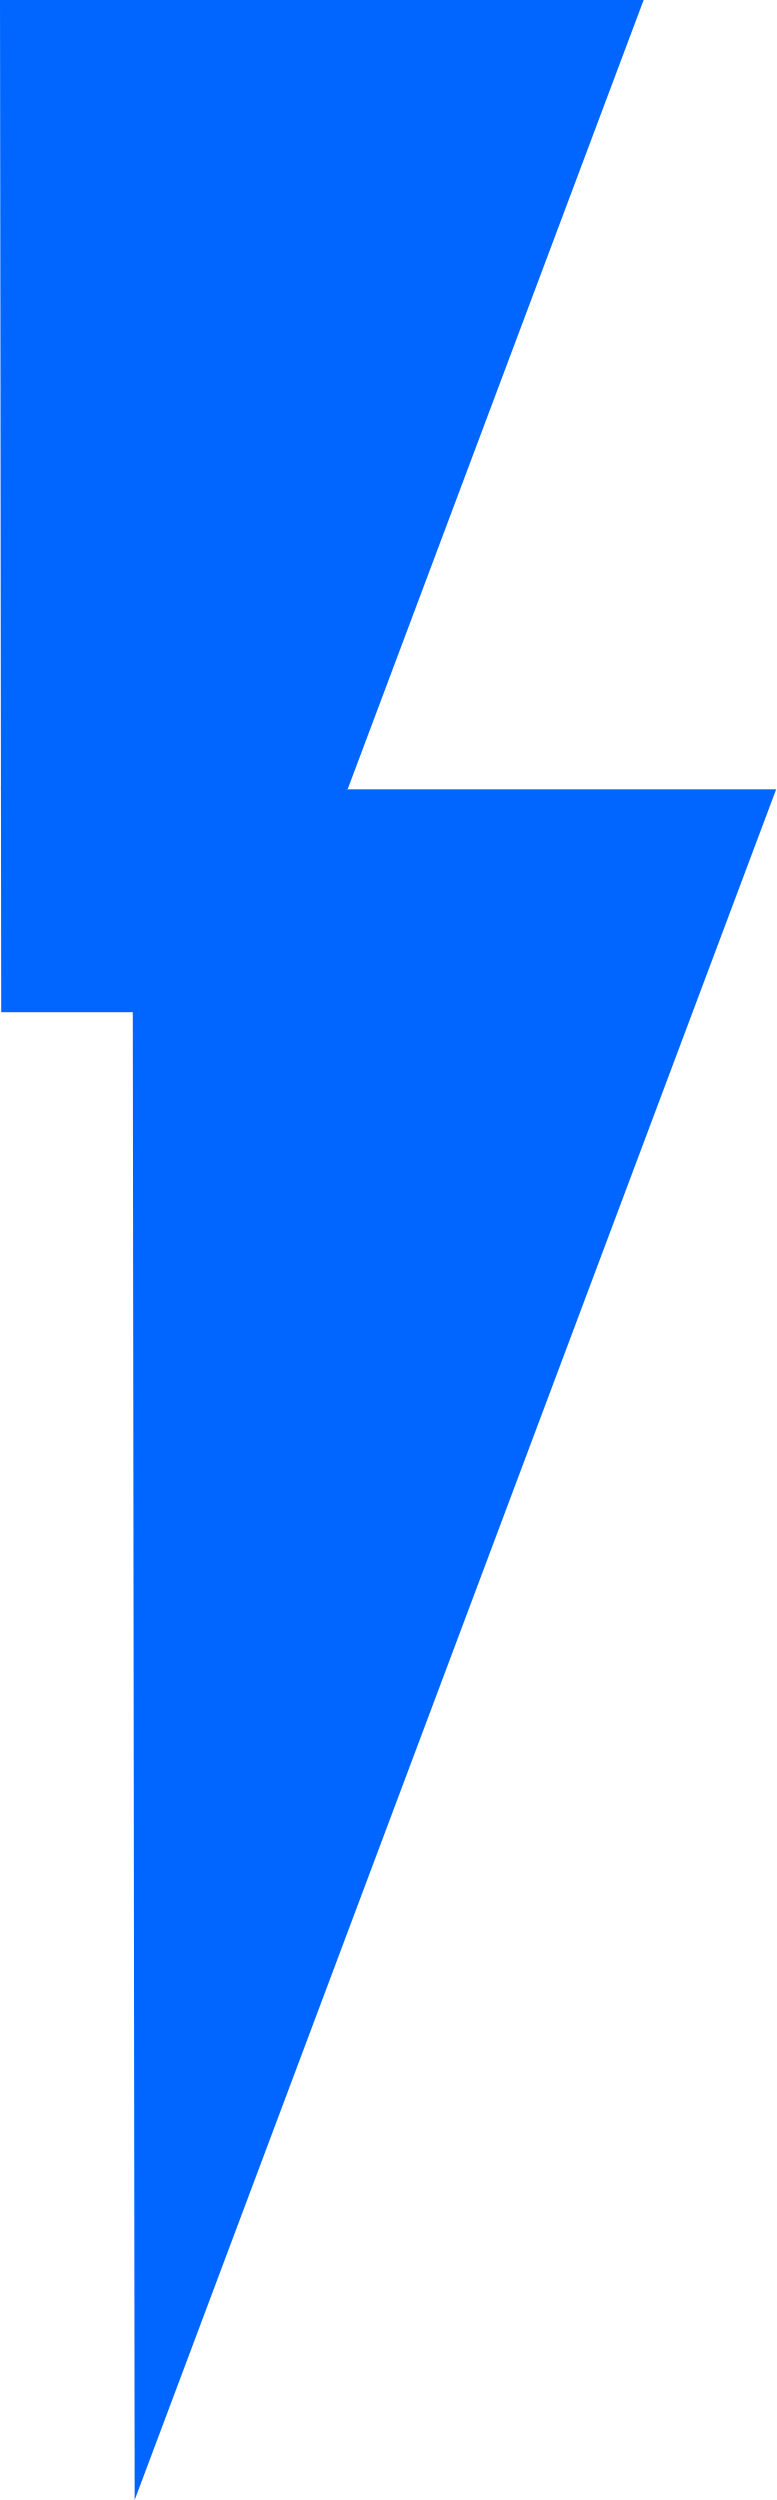
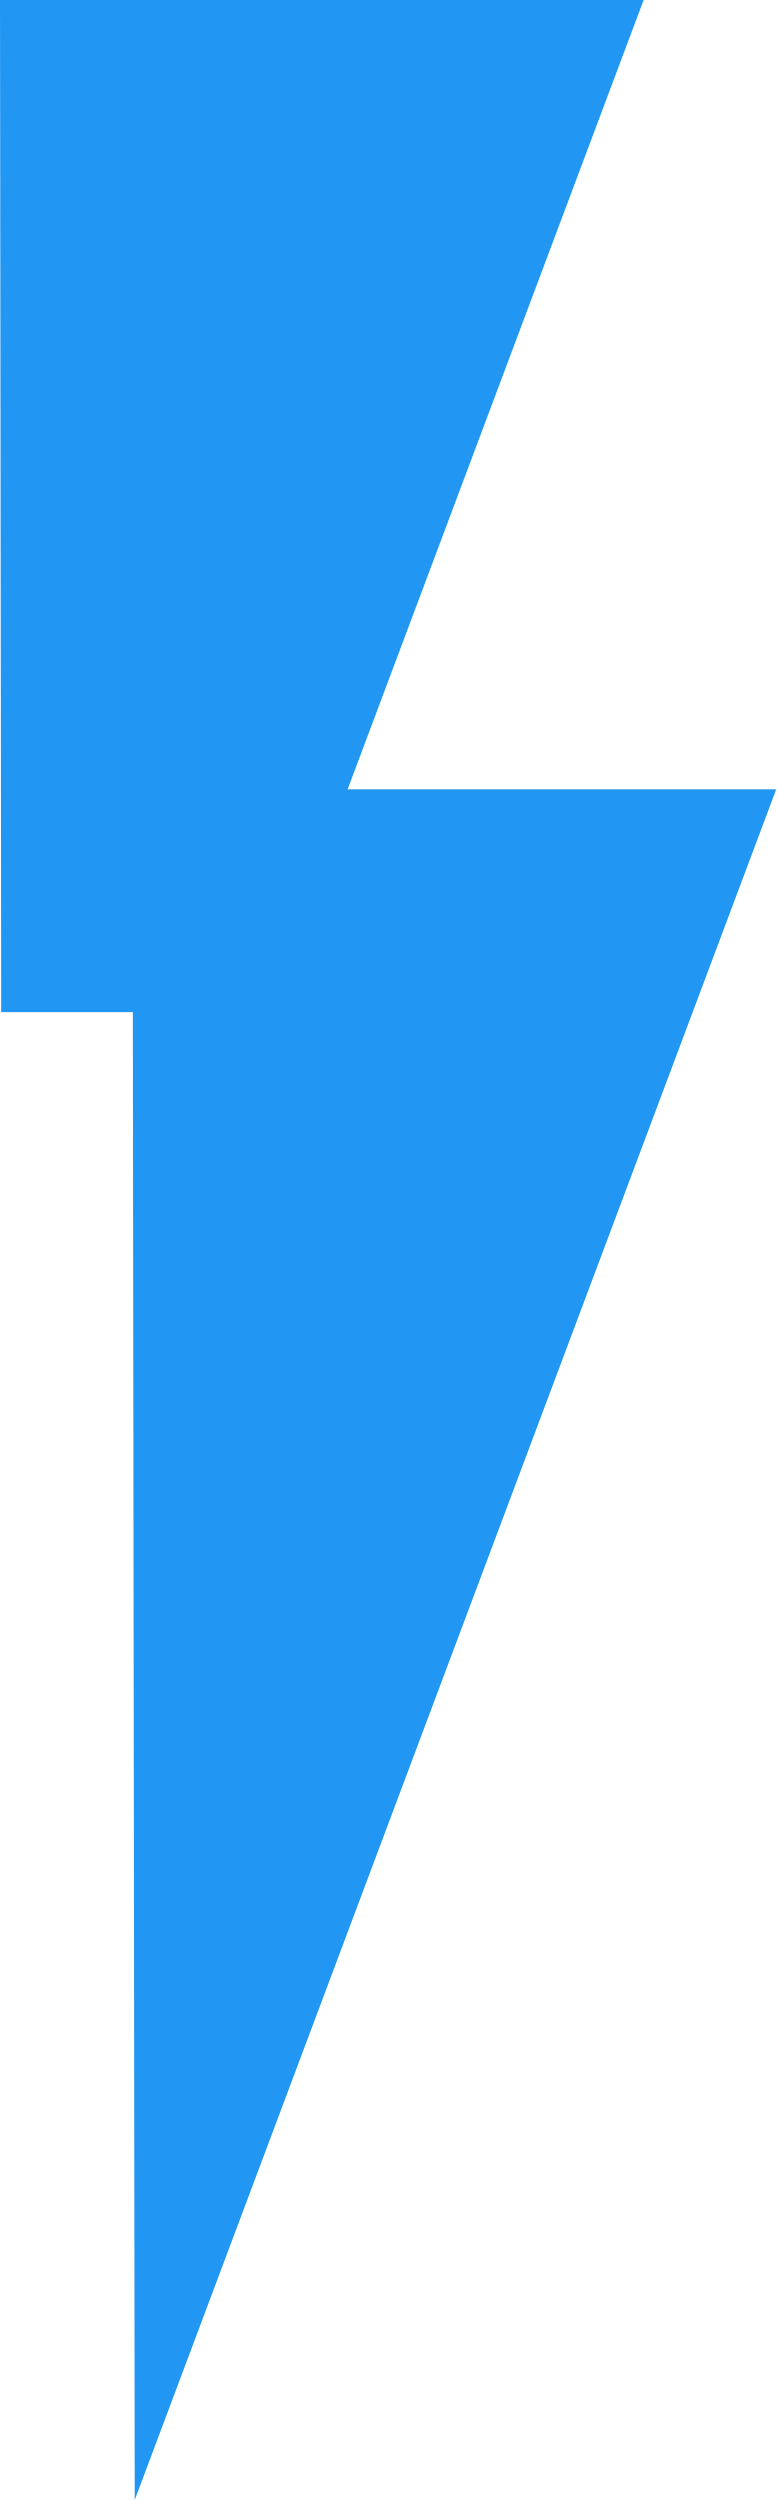
- <svg xmlns="http://www.w3.org/2000/svg" width="181.486" height="584.562" id="svg2" version="1.1">
+ <svg xmlns="http://www.w3.org/2000/svg" width="93.147" height="300" id="svg2" version="1.1">
  <defs id="defs4" />
-   <g id="layer1" transform="translate(-264.8009,-367.3905)">
+   <g id="layer1" transform="translate(-264.8009,-651.953)">
    <g id="g3030">
-       <path id="rect2986" d="m 264.801,367.39 0.219,184.562 81.062,0 69.219,-184.562 -150.5,0 z" style="fill:#0066ff;fill-opacity:1;fill-rule:nonzero;stroke:none" />
-       <path style="fill:#0066ff;fill-opacity:1;fill-rule:nonzero;stroke:none" d="m 295.787,551.953 150.5,0 -150,400 z" id="path2989" />
-       <path id="rect2984" d="m 265.019,551.249 0.062,52.812 61.188,0 19.812,-52.812 -81.062,0 z" style="fill:#0066ff;fill-opacity:1;fill-rule:nonzero;stroke:none" />
+       <path style="fill:#2196f3;fill-opacity:1;fill-rule:nonzero;stroke:none" d="m 264.801,651.953 0.112,94.349 0,0.369 0.032,26.735 15.797,0 0.224,178.547 76.981,-205.282 -51.433,0 35.523,-94.718 -77.237,0 z" id="rect2986" />
    </g>
  </g>
</svg>
